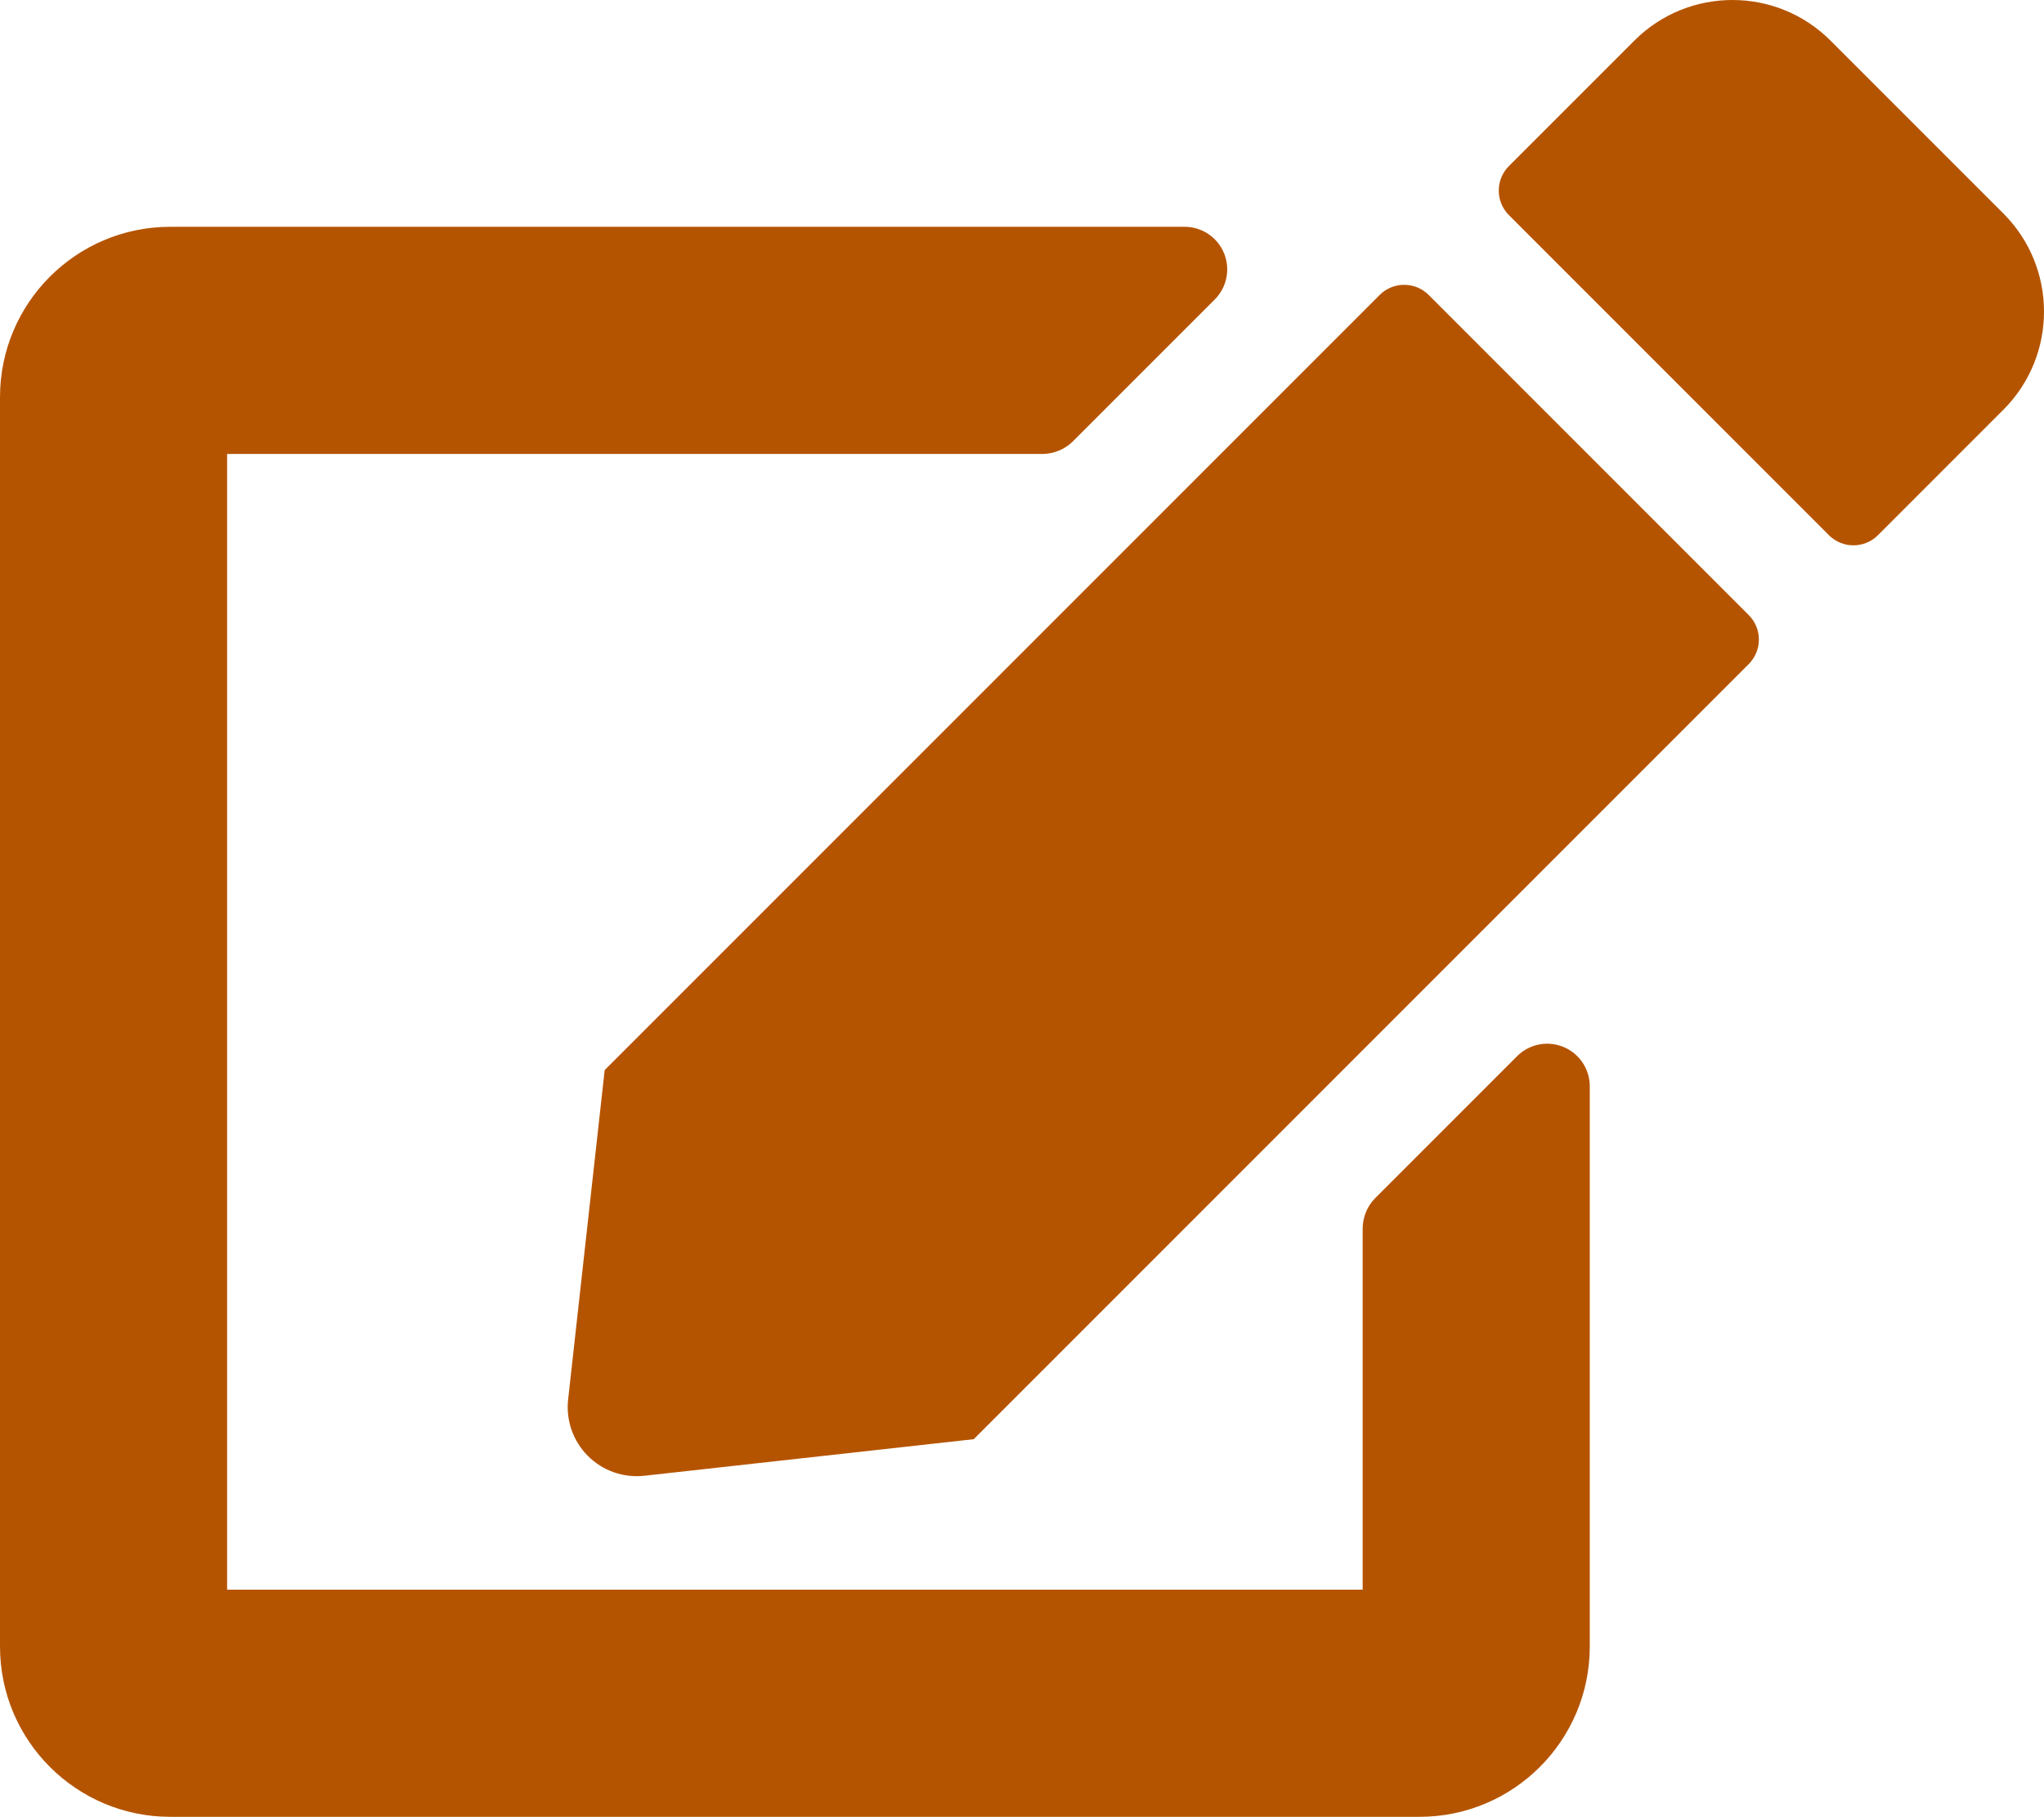
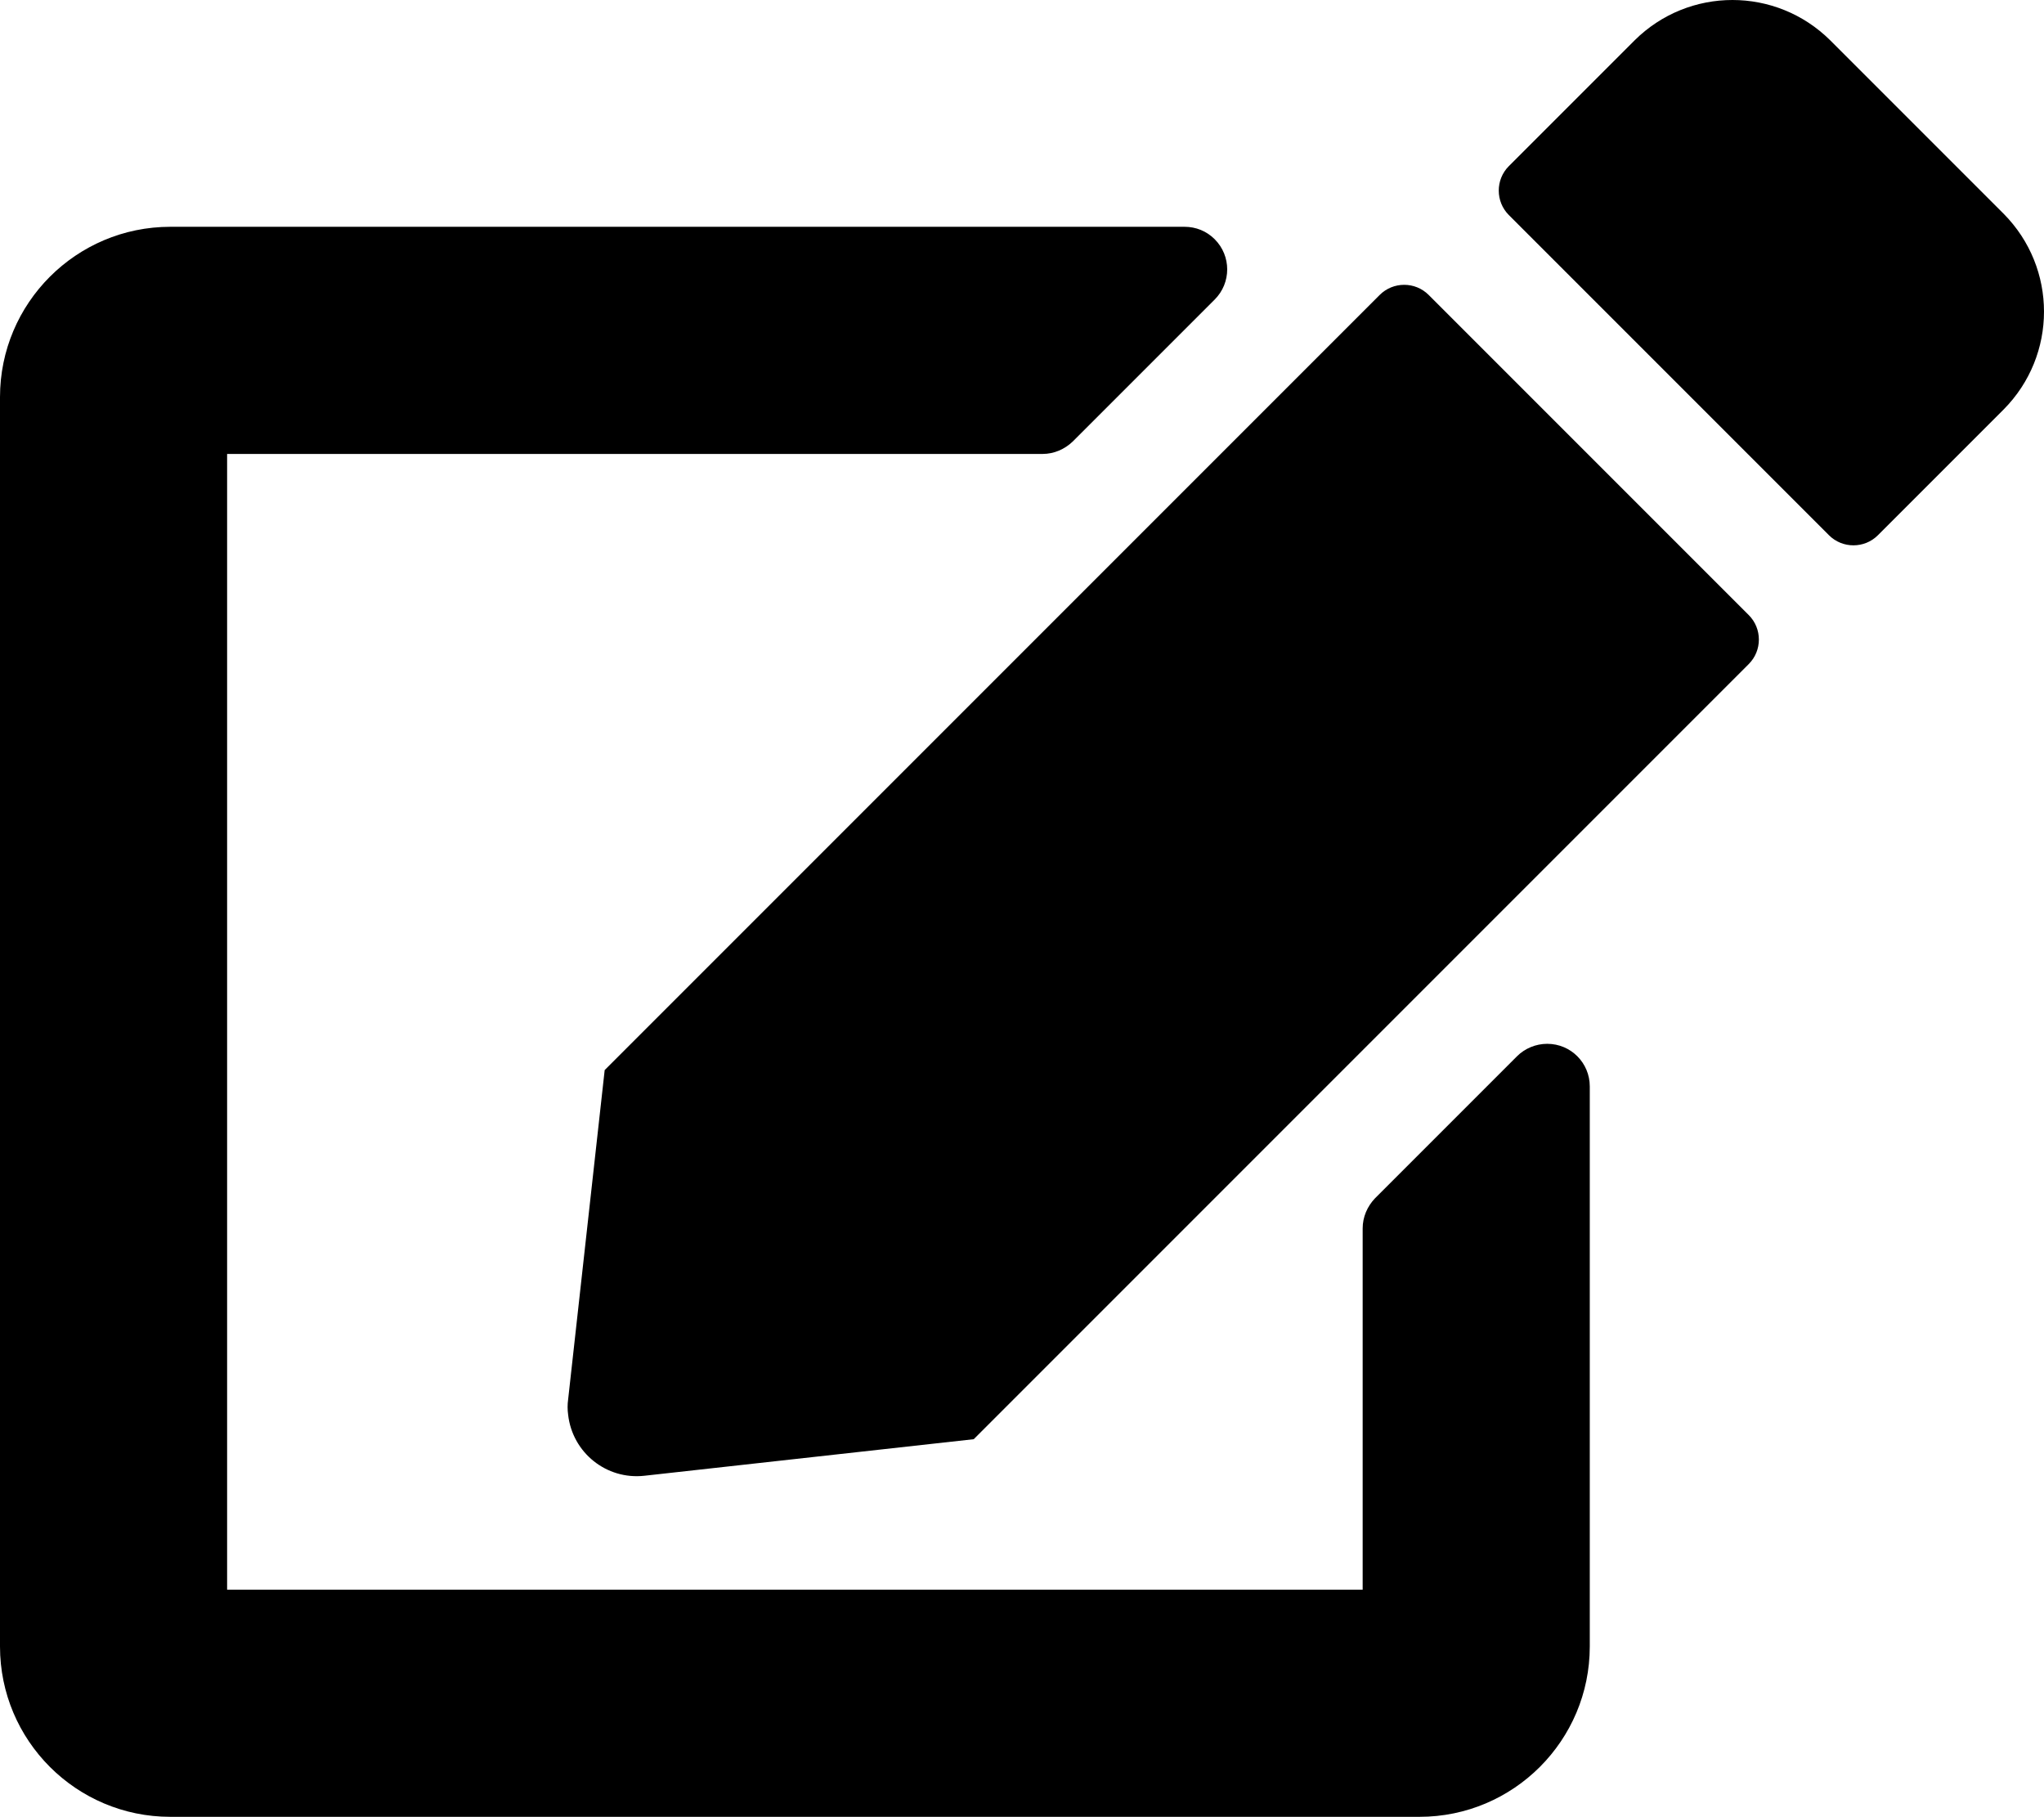
- <svg xmlns="http://www.w3.org/2000/svg" id="Layer_1" data-name="Layer 1" viewBox="0 0 576 511.9">
-   <defs>
-     <style>.cls-1{fill:#b55400;}</style>
-   </defs>
-   <path class="cls-1" d="M402.6,83.2l90.2,90.2a9.78,9.78,0,0,1,0,13.8L274.4,405.6l-92.8,10.3a19.45,19.45,0,0,1-21.5-21.5l10.3-92.8L388.8,83.2a9.78,9.78,0,0,1,13.8,0Zm162-22.9L515.8,11.5a39.11,39.11,0,0,0-55.2,0L425.2,46.9a9.78,9.78,0,0,0,0,13.8l90.2,90.2a9.78,9.78,0,0,0,13.8,0l35.4-35.4A39.11,39.11,0,0,0,564.6,60.3ZM384,346.2V448H64V128H293.8a12.3,12.3,0,0,0,8.5-3.5l40-40A12,12,0,0,0,333.8,64H48A48,48,0,0,0,0,112V464a48,48,0,0,0,48,48H400a48,48,0,0,0,48-48V306.2a12,12,0,0,0-20.5-8.5l-40,40A12.3,12.3,0,0,0,384,346.2Z" transform="translate(0 -0.1)" />
+ <svg xmlns="http://www.w3.org/2000/svg" version="1.1" id="Layer_1" x="0px" y="0px" viewBox="0 0 576 511.9" style="enable-background:new 0 0 576 511.9;" xml:space="preserve">
+   <path d="M402.6,83.1l90.2,90.2c3.8,3.8,3.8,10,0,13.8L274.4,405.5l-92.8,10.3c-10.7,1.2-20.3-6.5-21.5-17.2c-0.2-1.4-0.2-2.9,0-4.3  l10.3-92.8L388.8,83.1C392.6,79.3,398.8,79.3,402.6,83.1L402.6,83.1z M564.6,60.2l-48.8-48.8c-15.3-15.2-39.9-15.2-55.2,0  l-35.4,35.4c-3.8,3.8-3.8,10,0,13.8l90.2,90.2c3.8,3.8,10,3.8,13.8,0l35.4-35.4C579.8,100.1,579.8,75.5,564.6,60.2z M384,346.1  v101.8H64v-320h229.8c3.2,0,6.2-1.3,8.5-3.5l40-40c4.7-4.7,4.7-12.3,0-17c-2.3-2.3-5.3-3.5-8.5-3.5H48c-26.5,0-48,21.5-48,48v352  c0,26.5,21.5,48,48,48l0,0h352c26.5,0,48-21.5,48-48l0,0V306.1c0-6.6-5.3-12-12-12c-3.2,0-6.3,1.3-8.5,3.5l-40,40  C385.3,339.9,384,342.9,384,346.1z" />
</svg>
